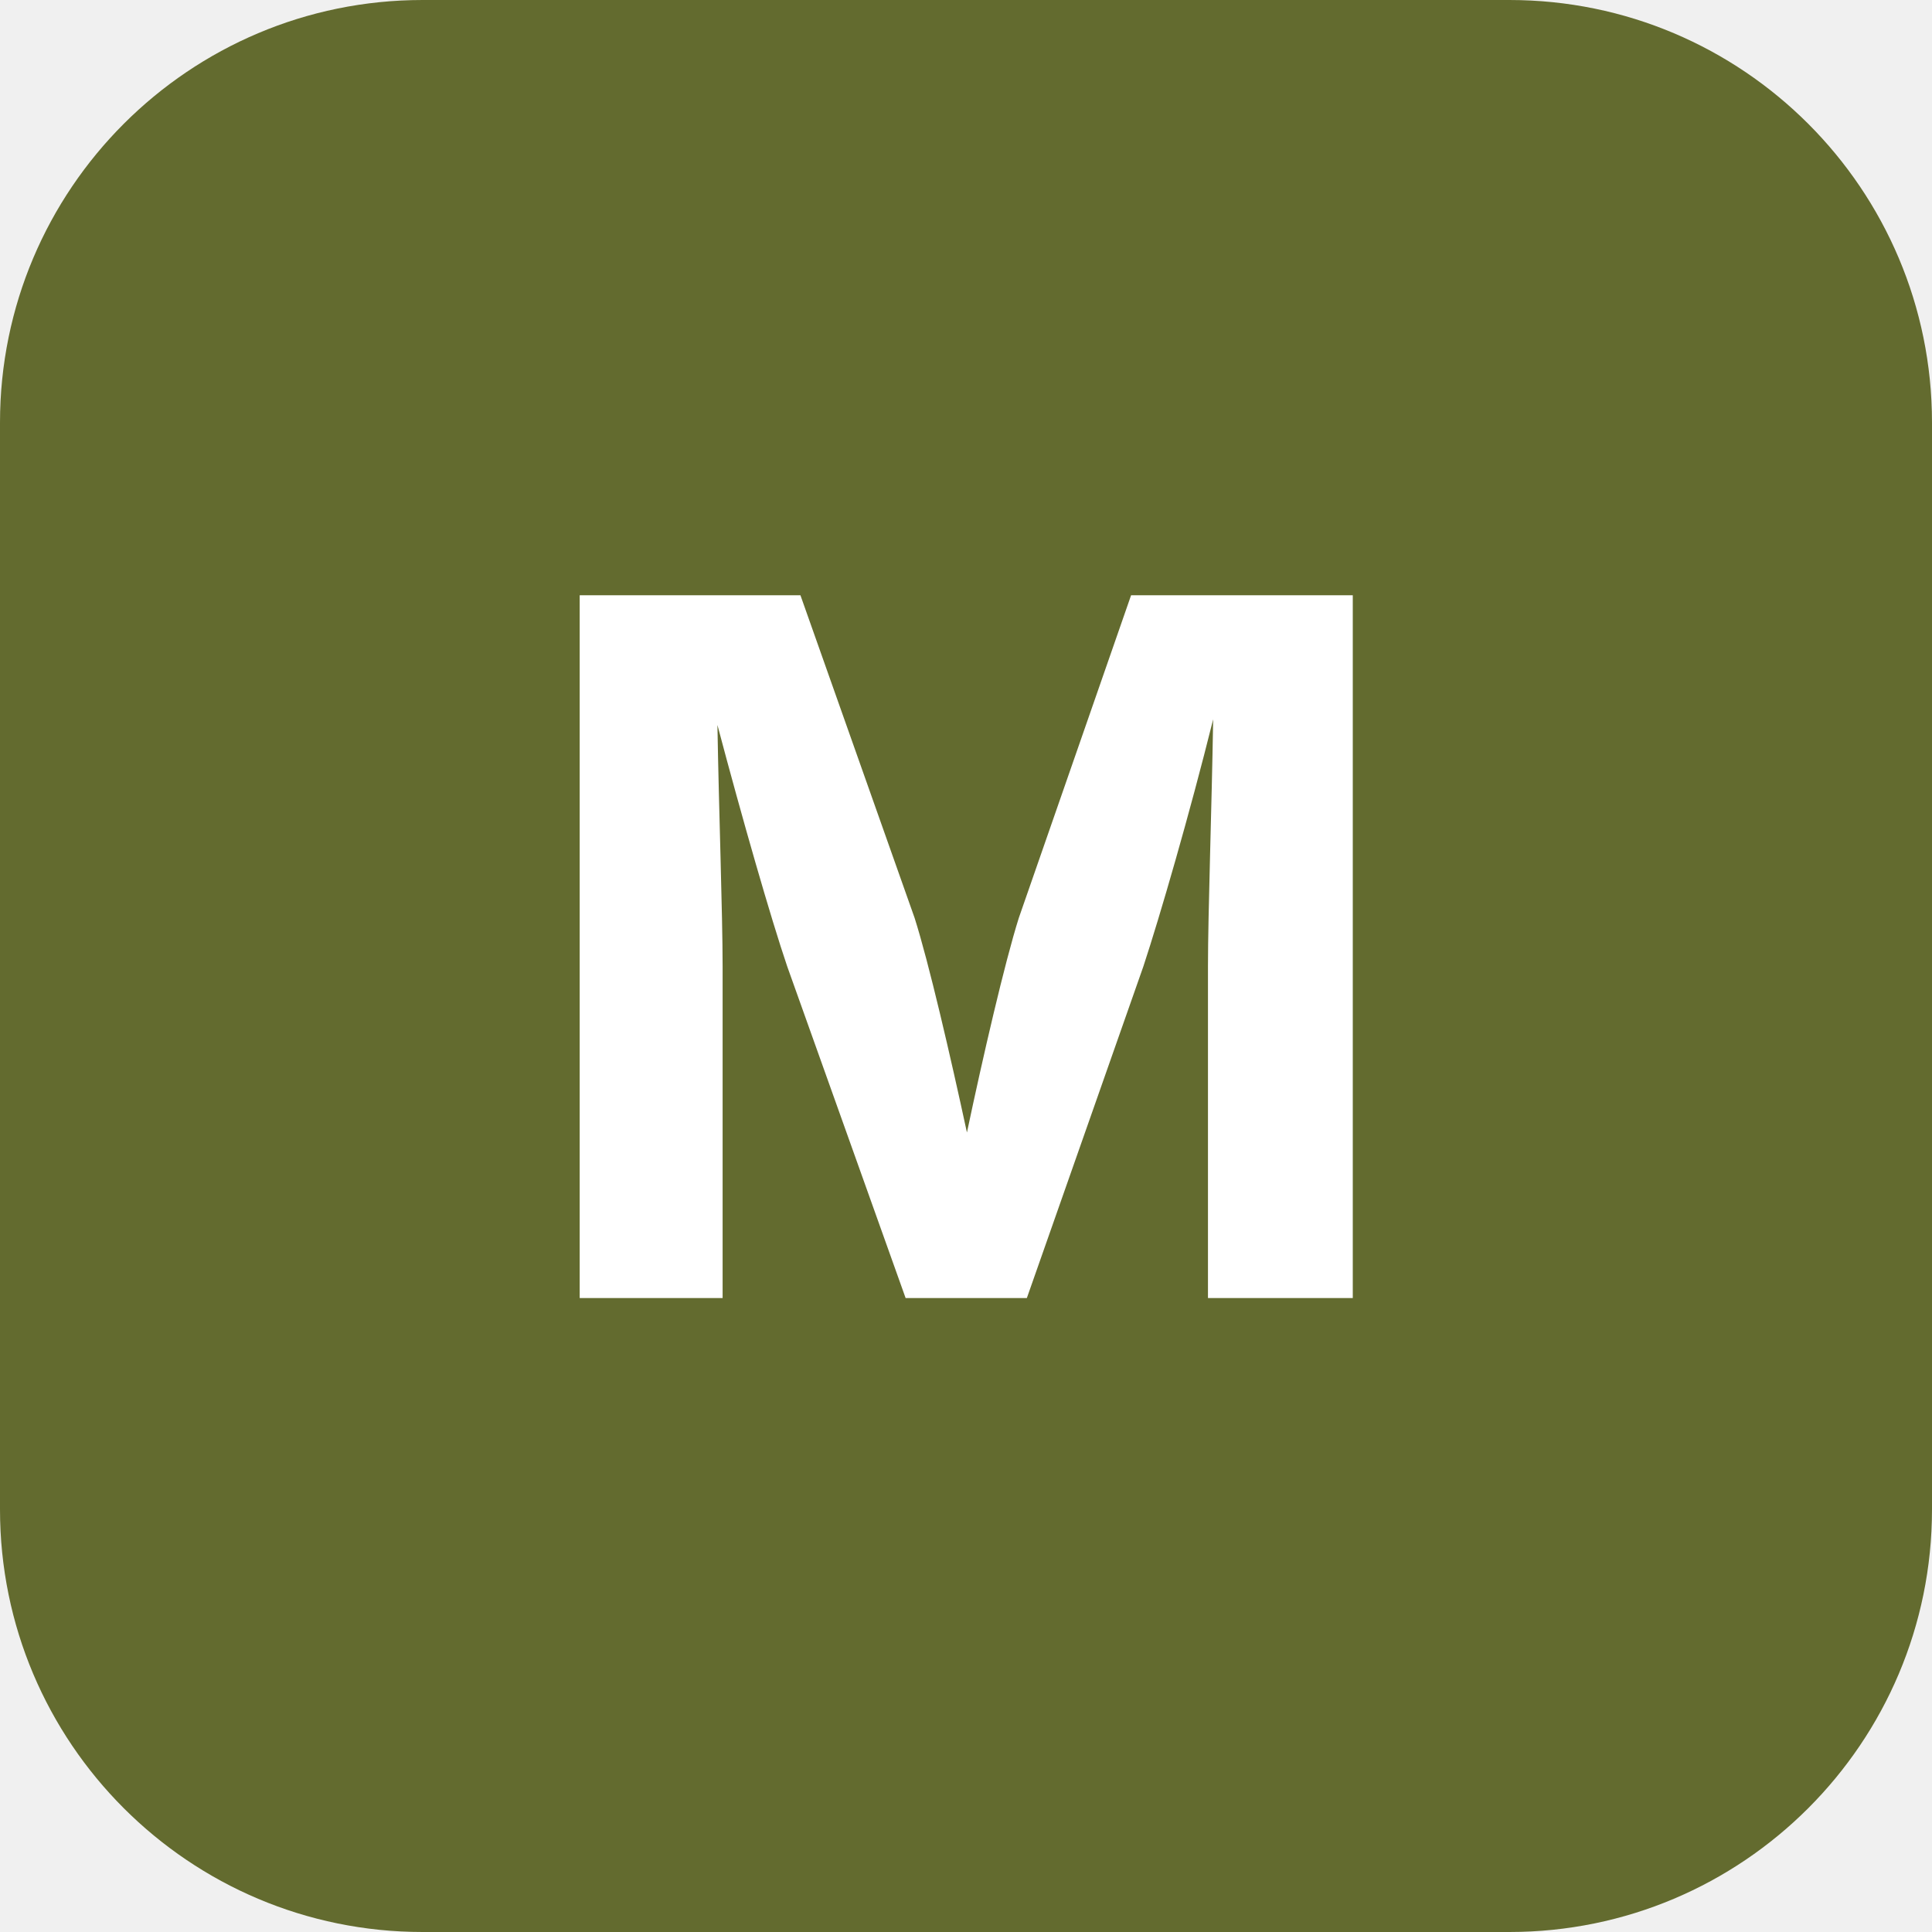
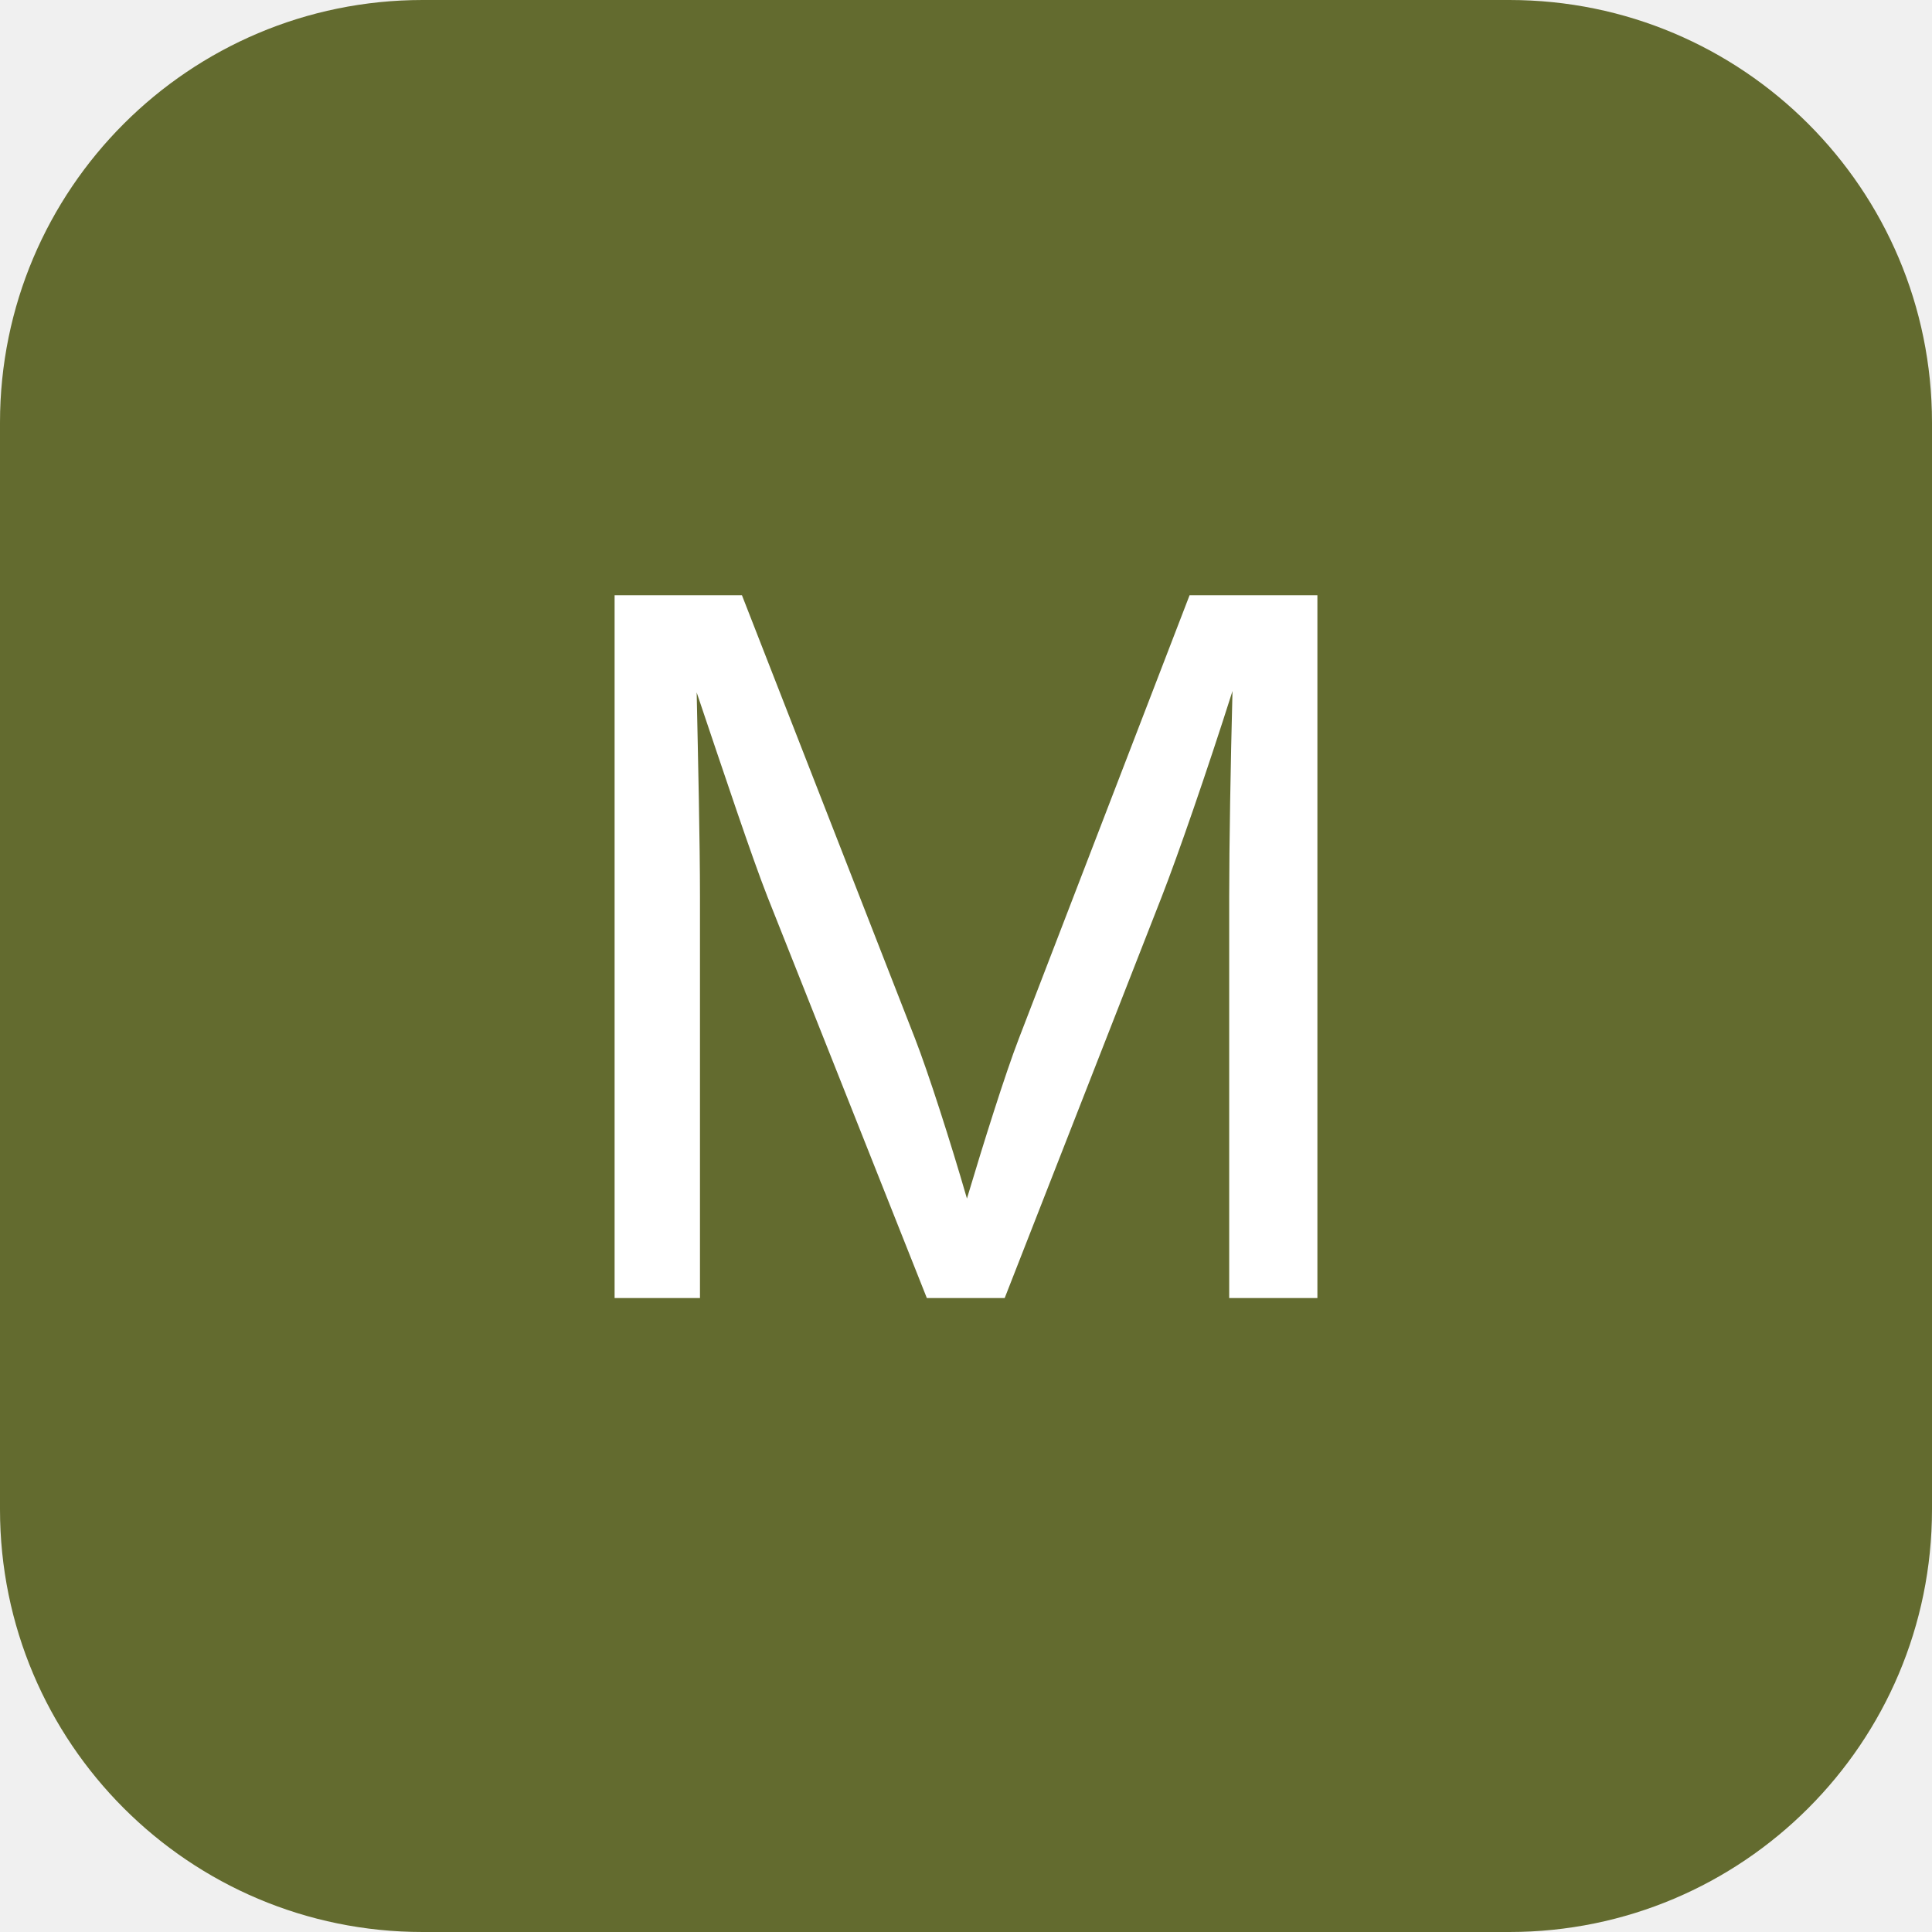
<svg xmlns="http://www.w3.org/2000/svg" viewBox="0 0 64 64">
  <rect width="64" height="64" rx="14" fill="#636b2f" />
-   <text x="32" y="43" fill="#ffffff" font-family="Inter, Arial, Helvetica, sans-serif" font-size="32" font-weight="700" text-anchor="middle">M</text>
+   <text x="32" y="43" fill="#ffffff" font-family="Inter, Arial, Helvetica, sans-serif" font-size="32" font-weight="400" text-anchor="middle">M</text>
</svg>
